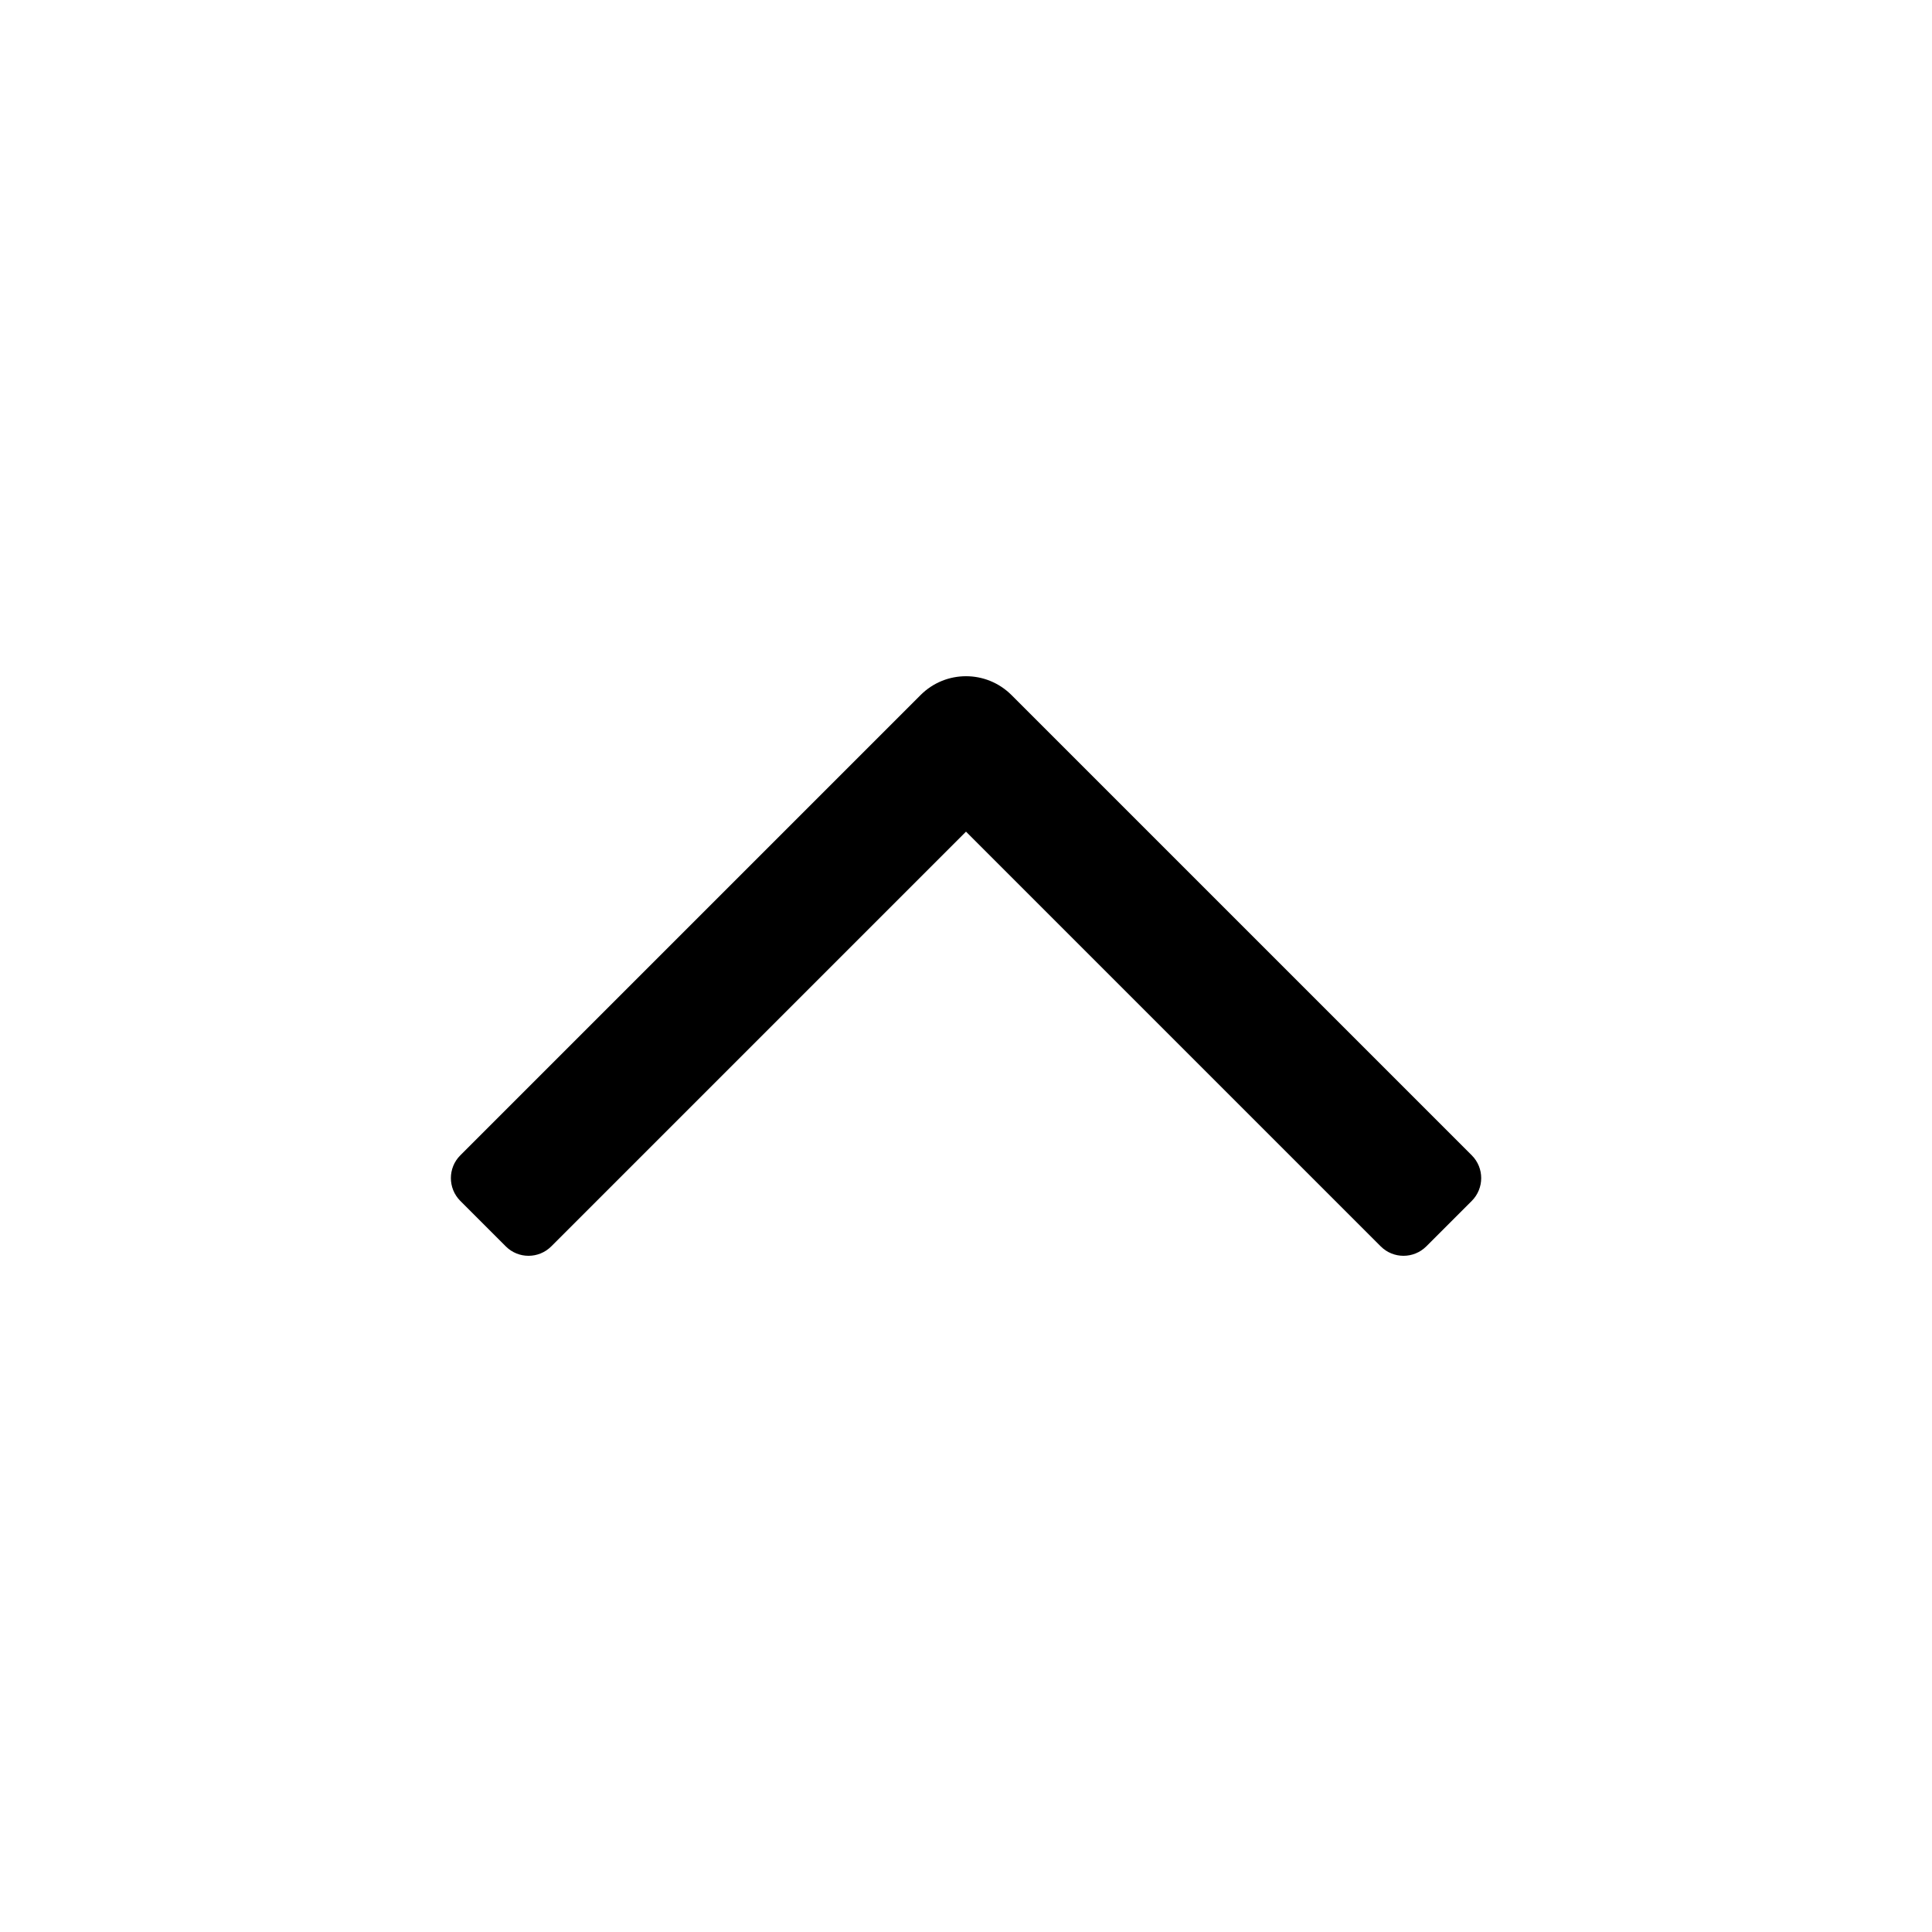
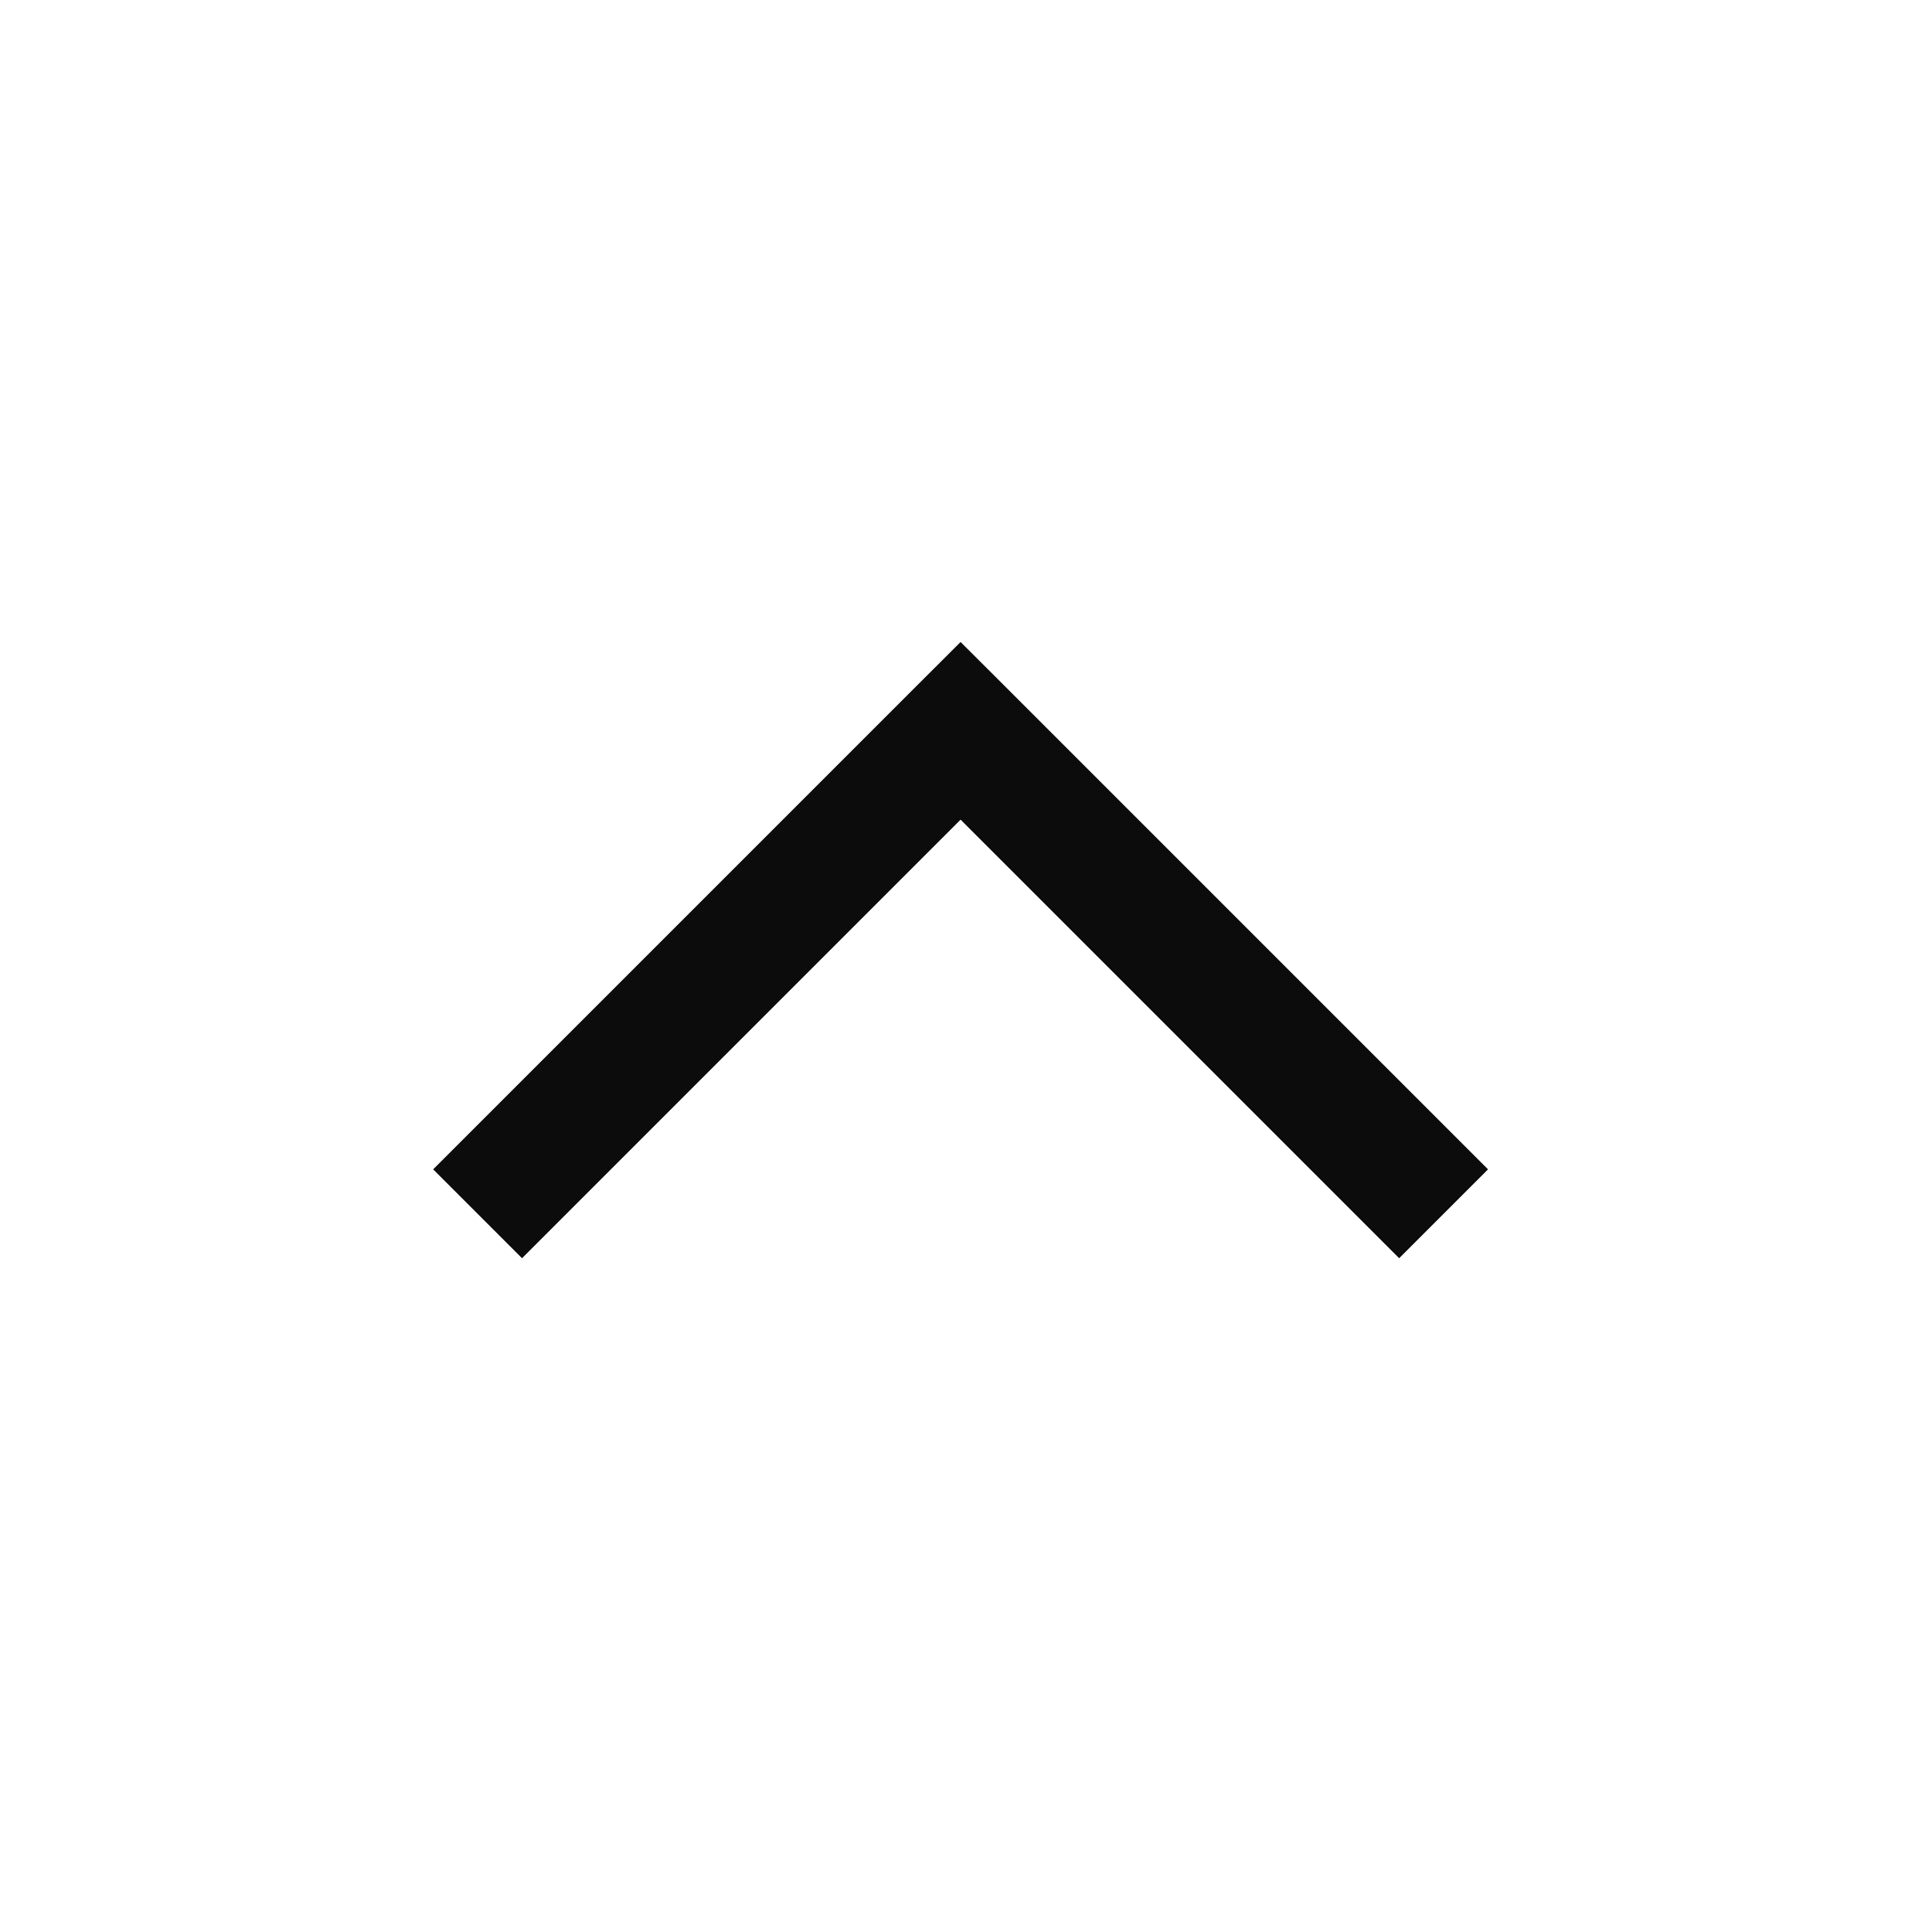
- <svg xmlns="http://www.w3.org/2000/svg" width="24" height="24" viewBox="0 0 24 24" fill="none">
-   <path transform="rotate(180 12 12) translate(5.6 8.4)" fill="currentColor" d="M12.682 0.682C12.838 0.839 12.838 1.092 12.682 1.248L6.965 6.965C6.653 7.278 6.147 7.278 5.834 6.965L0.117 1.248C-0.039 1.092 -0.039 0.839 0.117 0.682L0.682 0.117C0.839 -0.039 1.092 -0.039 1.248 0.117L6.4 5.269L11.552 0.117C11.708 -0.039 11.961 -0.039 12.117 0.117L12.682 0.682Z" />
+ <svg xmlns="http://www.w3.org/2000/svg" width="20" height="20" viewBox="0 0 20 20" fill="none">
+   <path d="M9.484 7.105L9.944 6.646L10.404 7.105L15.404 12.105L14.484 13.025L9.944 8.485L5.404 13.025L4.484 12.105L9.484 7.105Z" fill="#0C0C0D" />
</svg>
